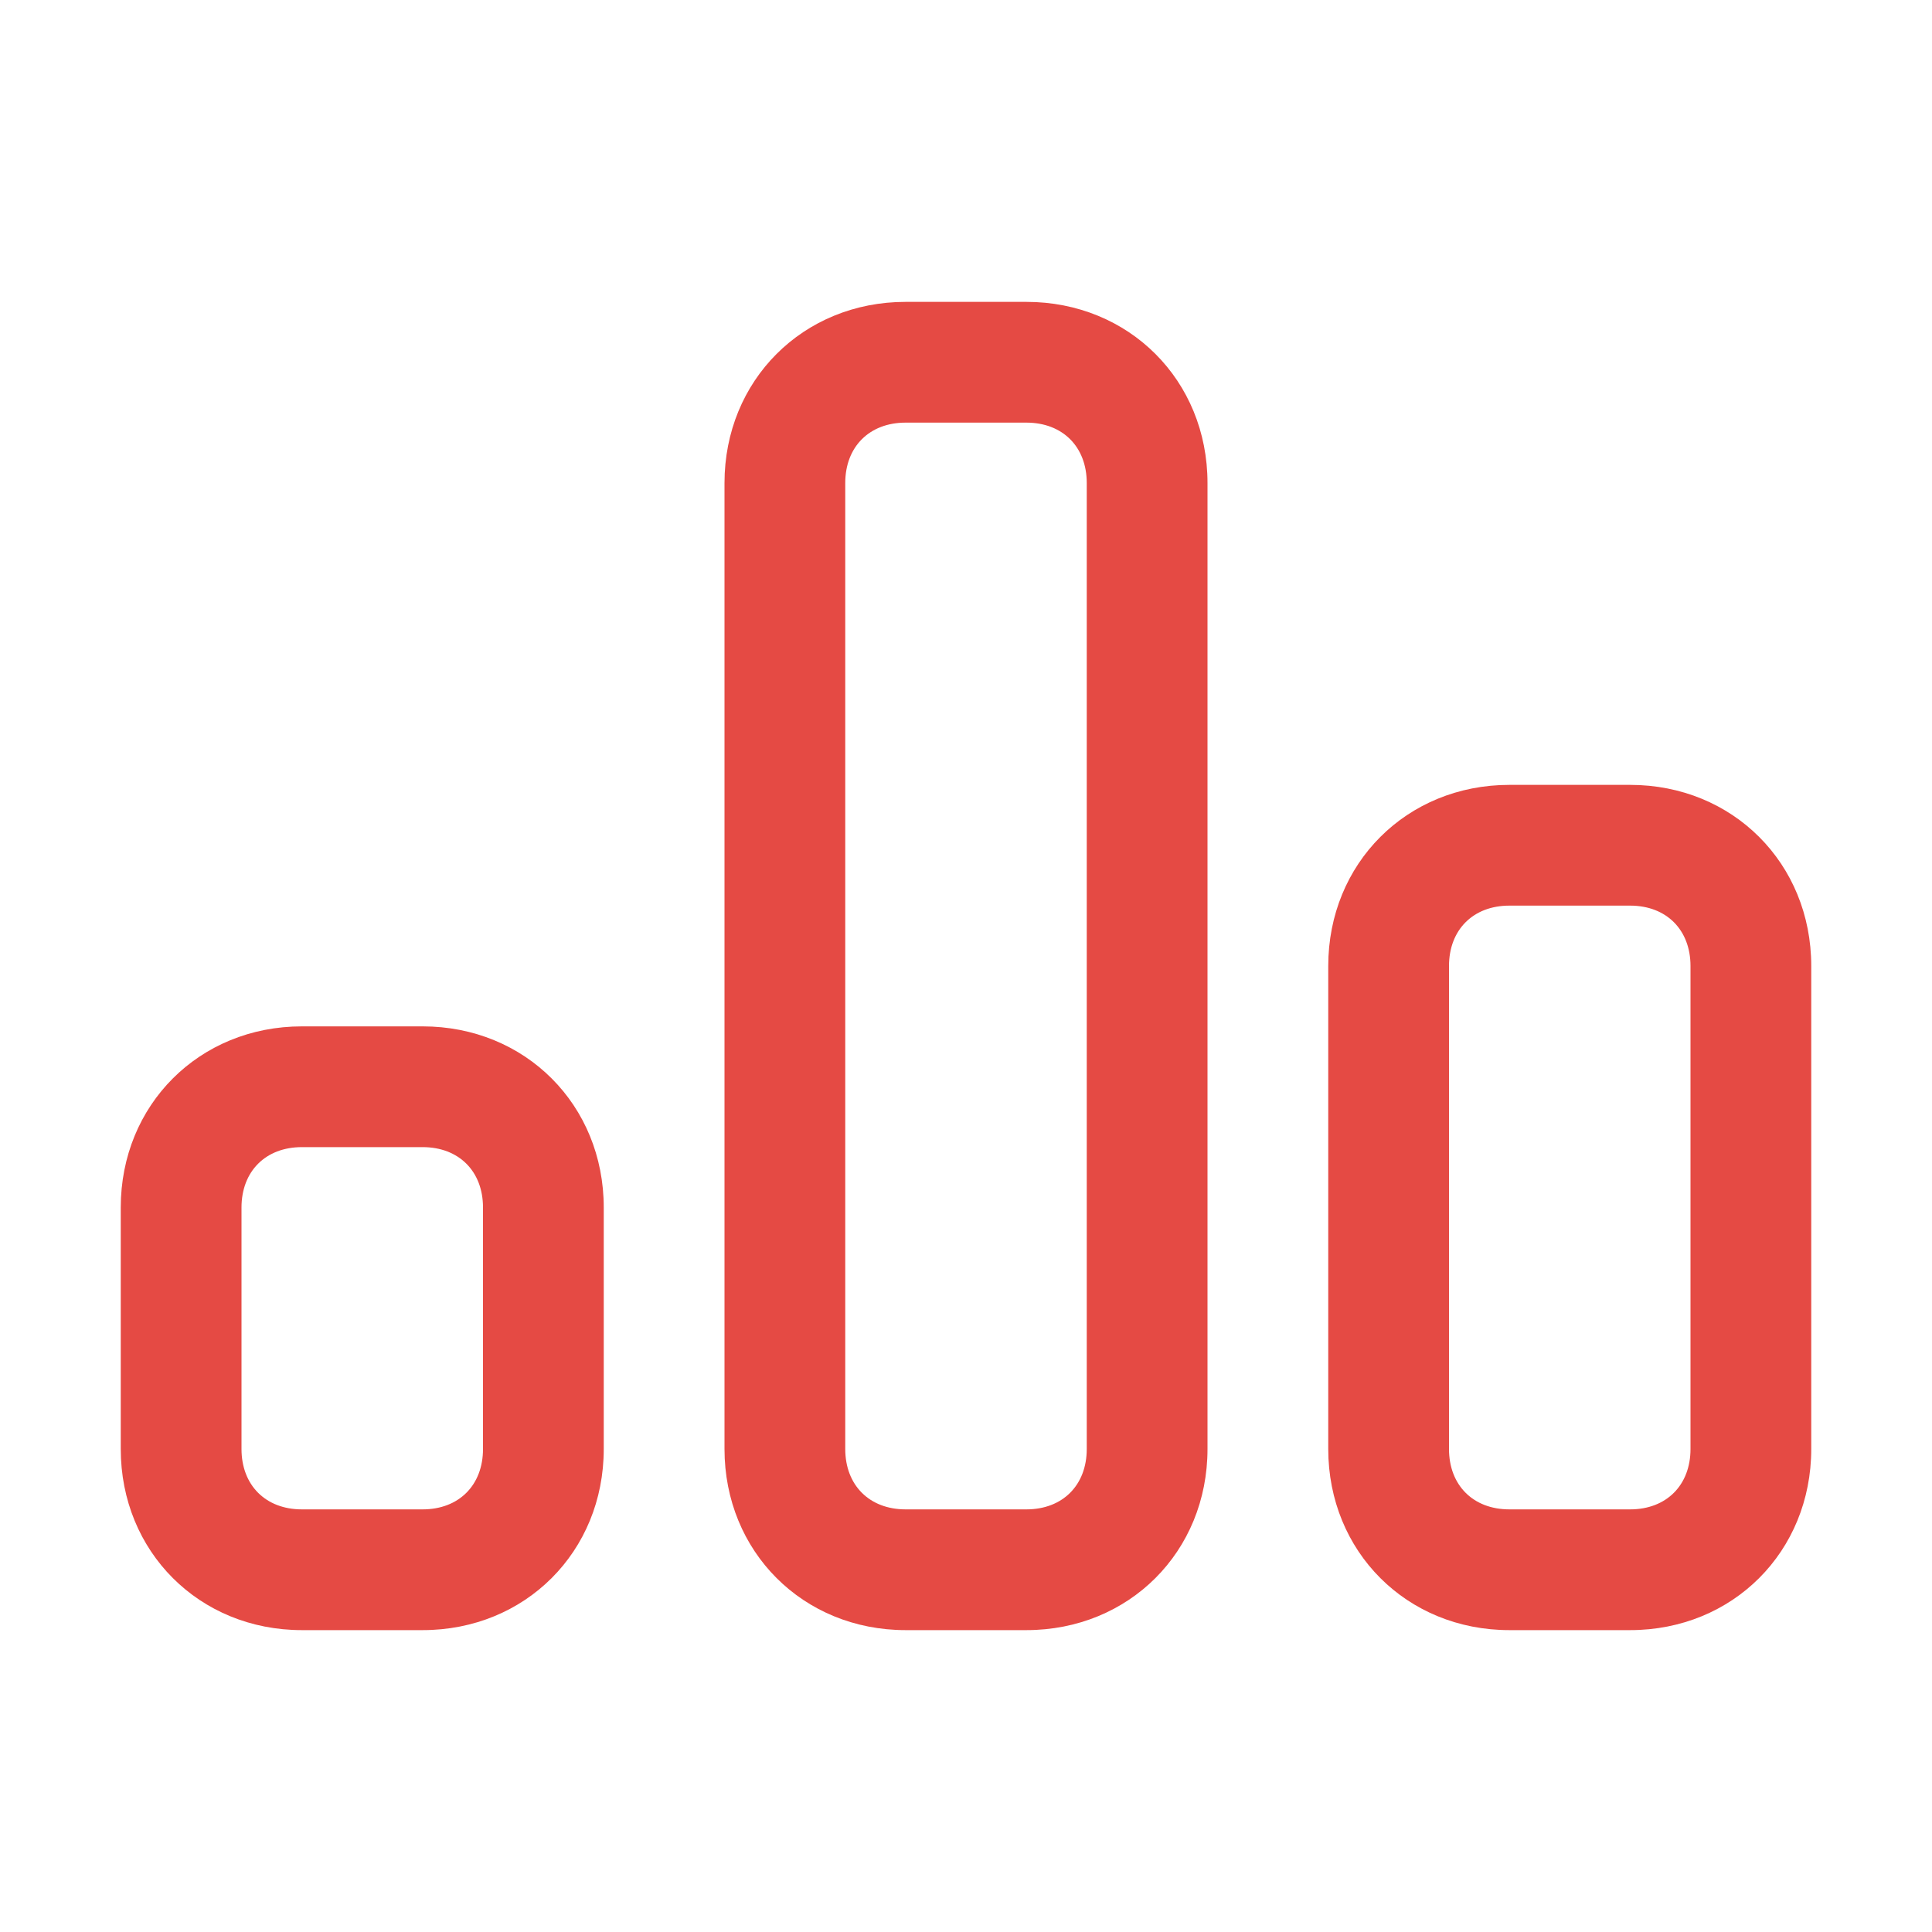
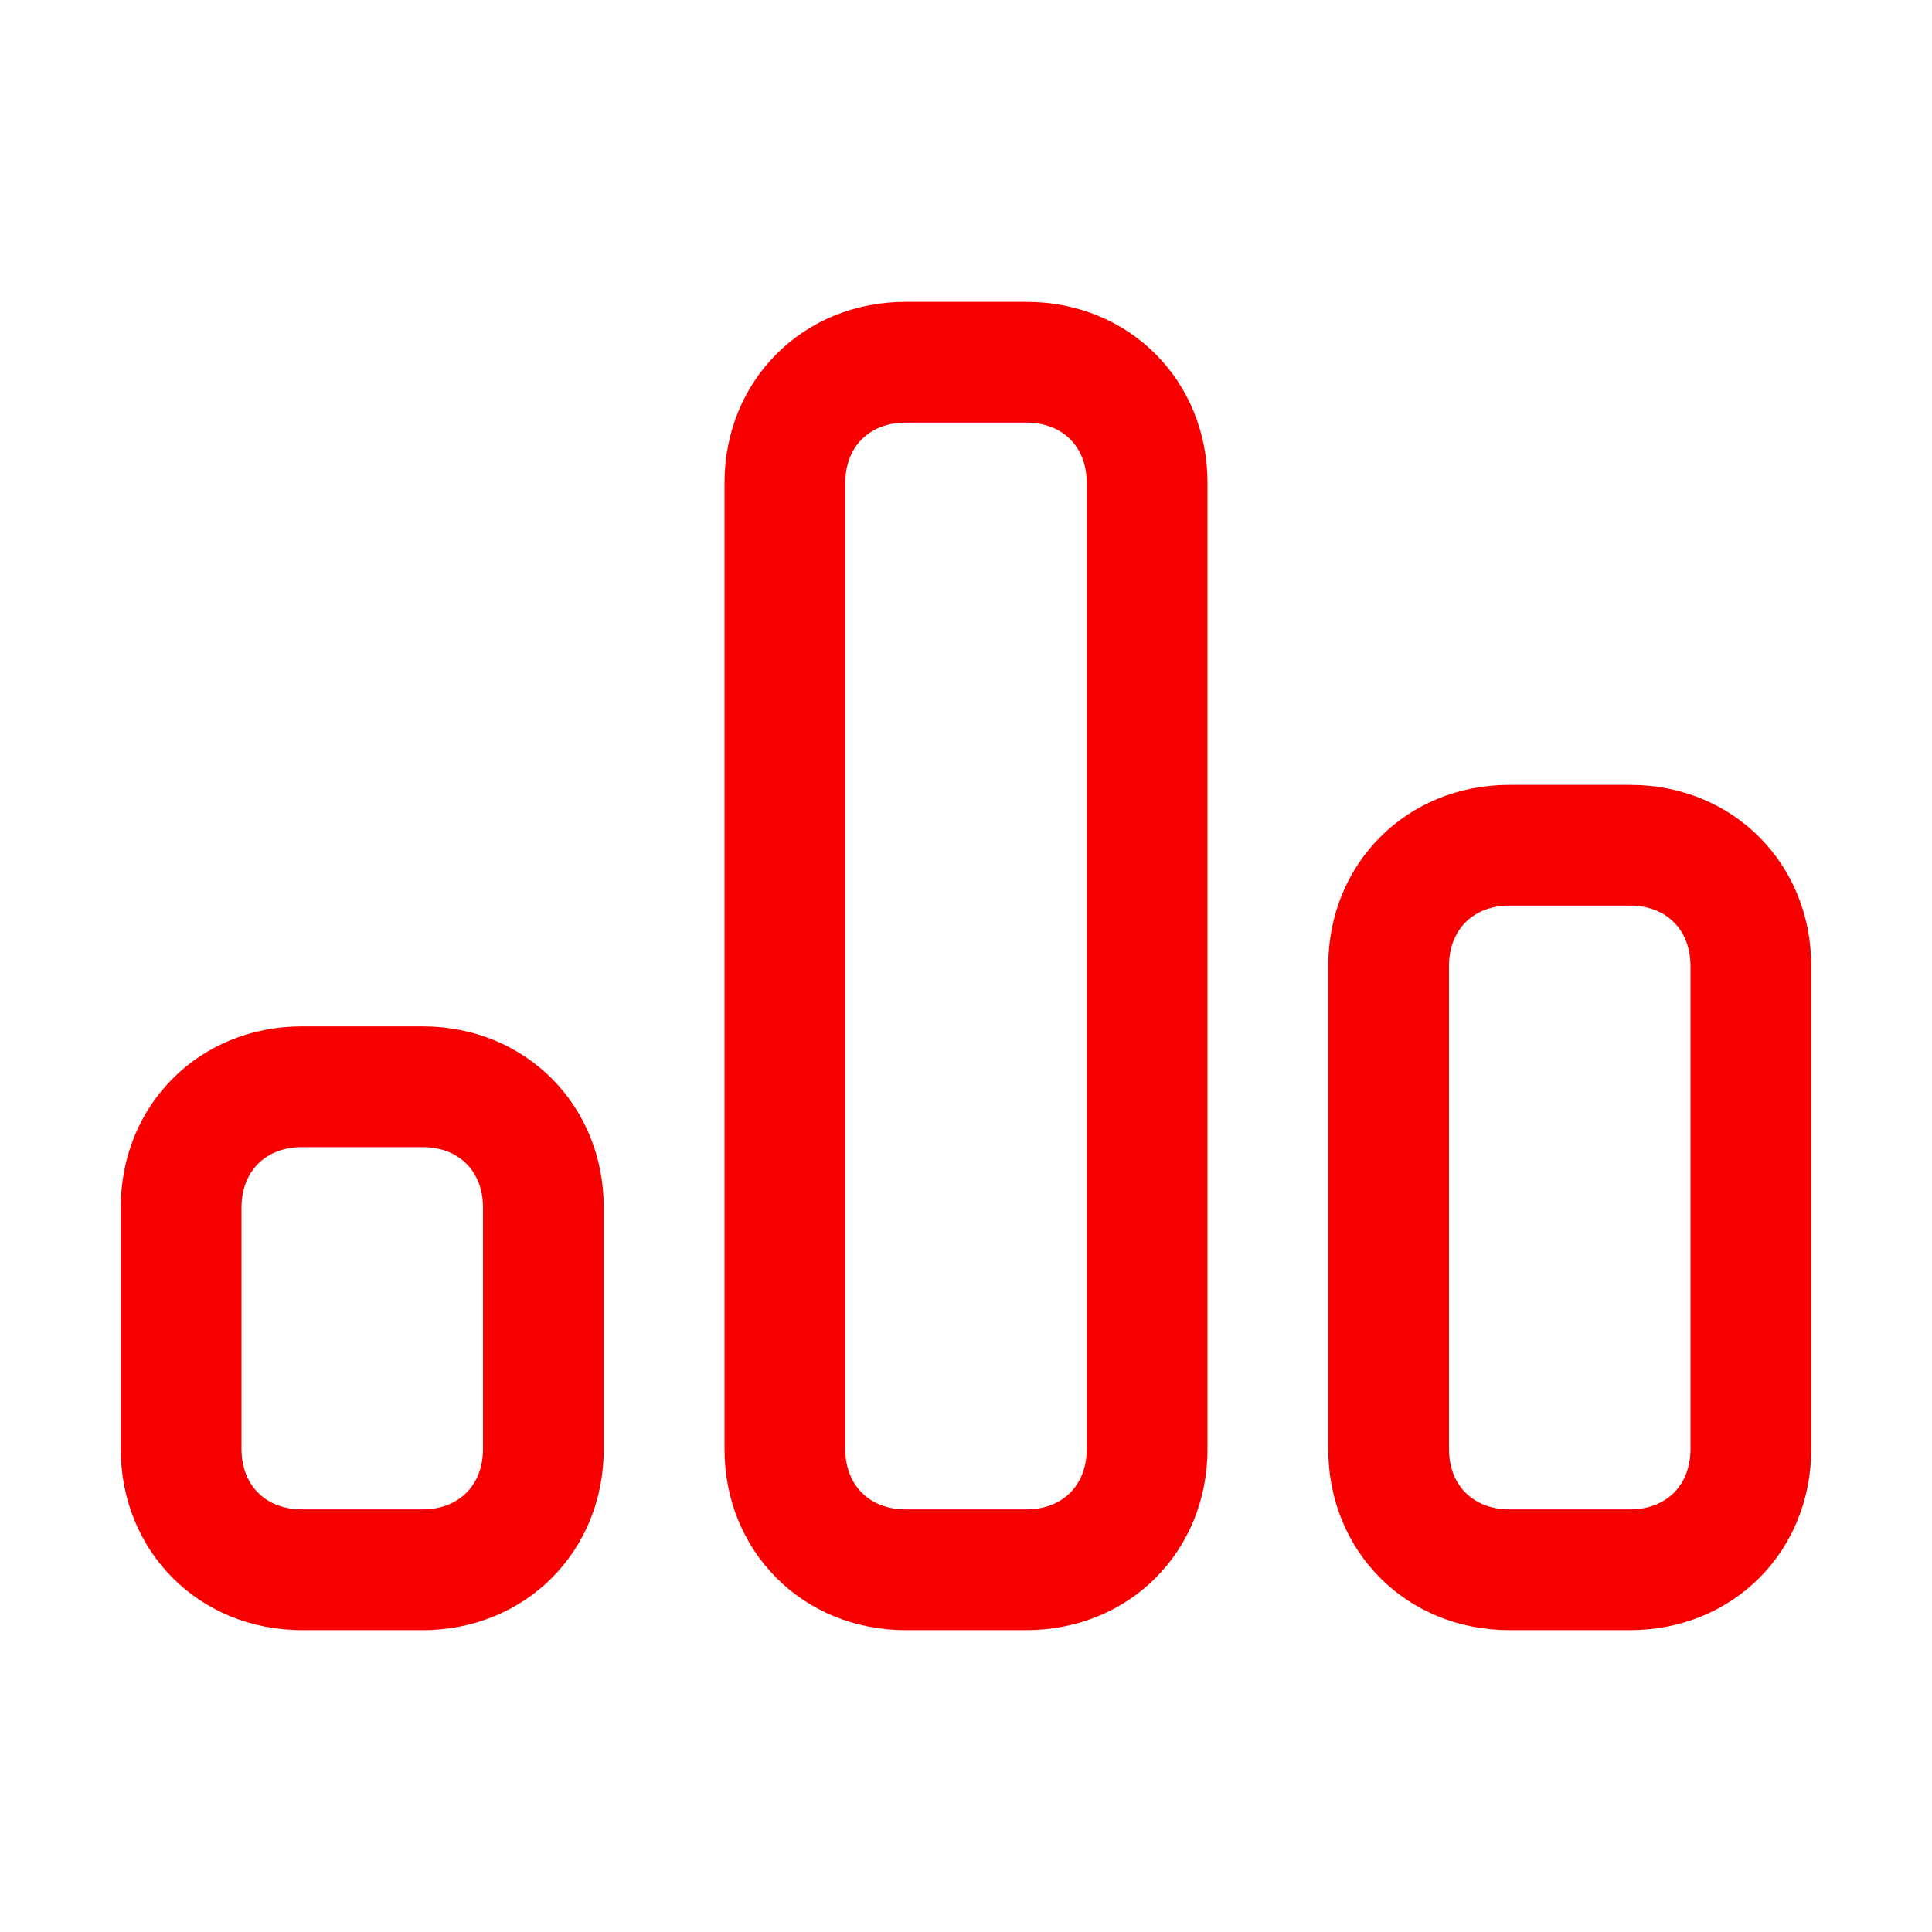
- <svg xmlns="http://www.w3.org/2000/svg" t="1526046327640" class="icon" style="" viewBox="0 0 1024 1024" version="1.1" p-id="17665" width="128" height="128">
+ <svg xmlns="http://www.w3.org/2000/svg" t="1526093750010" class="icon" style="" viewBox="0 0 1024 1024" version="1.1" p-id="4364" width="128" height="128">
  <defs>
    <style type="text/css" />
  </defs>
-   <path d="M160 608c-19.2 0-32 12.8-32 32v128c0 19.2 12.8 32 32 32h64c19.2 0 32-12.8 32-32v-128c0-19.2-12.8-32-32-32h-64z m0-64h64c54.4 0 96 41.6 96 96v128c0 54.4-41.6 96-96 96h-64c-54.4 0-96-41.6-96-96v-128c0-54.4 41.6-96 96-96z m320-320c-19.2 0-32 12.8-32 32v512c0 19.2 12.8 32 32 32h64c19.2 0 32-12.8 32-32v-512c0-19.2-12.8-32-32-32h-64z m0-64h64c54.4 0 96 41.6 96 96v512c0 54.4-41.6 96-96 96h-64c-54.4 0-96-41.6-96-96v-512c0-54.4 41.6-96 96-96z m320 320c-19.2 0-32 12.8-32 32v256c0 19.2 12.8 32 32 32h64c19.2 0 32-12.8 32-32v-256c0-19.2-12.8-32-32-32h-64z m0-64h64c54.4 0 96 41.6 96 96v256c0 54.4-41.6 96-96 96h-64c-54.4 0-96-41.6-96-96v-256c0-54.4 41.6-96 96-96z" p-id="17666" fill="#e54a44" />
+   <path d="M160 608c-19.2 0-32 12.8-32 32v128c0 19.2 12.8 32 32 32h64c19.2 0 32-12.8 32-32v-128c0-19.2-12.8-32-32-32h-64z m0-64h64c54.4 0 96 41.6 96 96v128c0 54.4-41.6 96-96 96h-64c-54.4 0-96-41.6-96-96v-128c0-54.4 41.6-96 96-96z m320-320c-19.2 0-32 12.8-32 32v512c0 19.2 12.8 32 32 32h64c19.2 0 32-12.8 32-32v-512c0-19.2-12.8-32-32-32h-64z m0-64h64c54.4 0 96 41.6 96 96v512c0 54.4-41.6 96-96 96h-64c-54.4 0-96-41.6-96-96v-512c0-54.4 41.6-96 96-96z m320 320c-19.2 0-32 12.8-32 32v256c0 19.2 12.8 32 32 32h64c19.2 0 32-12.8 32-32v-256c0-19.2-12.8-32-32-32h-64z m0-64h64c54.4 0 96 41.6 96 96v256c0 54.4-41.6 96-96 96h-64c-54.4 0-96-41.6-96-96v-256c0-54.4 41.6-96 96-96z" p-id="4365" fill="#f90000" />
</svg>
